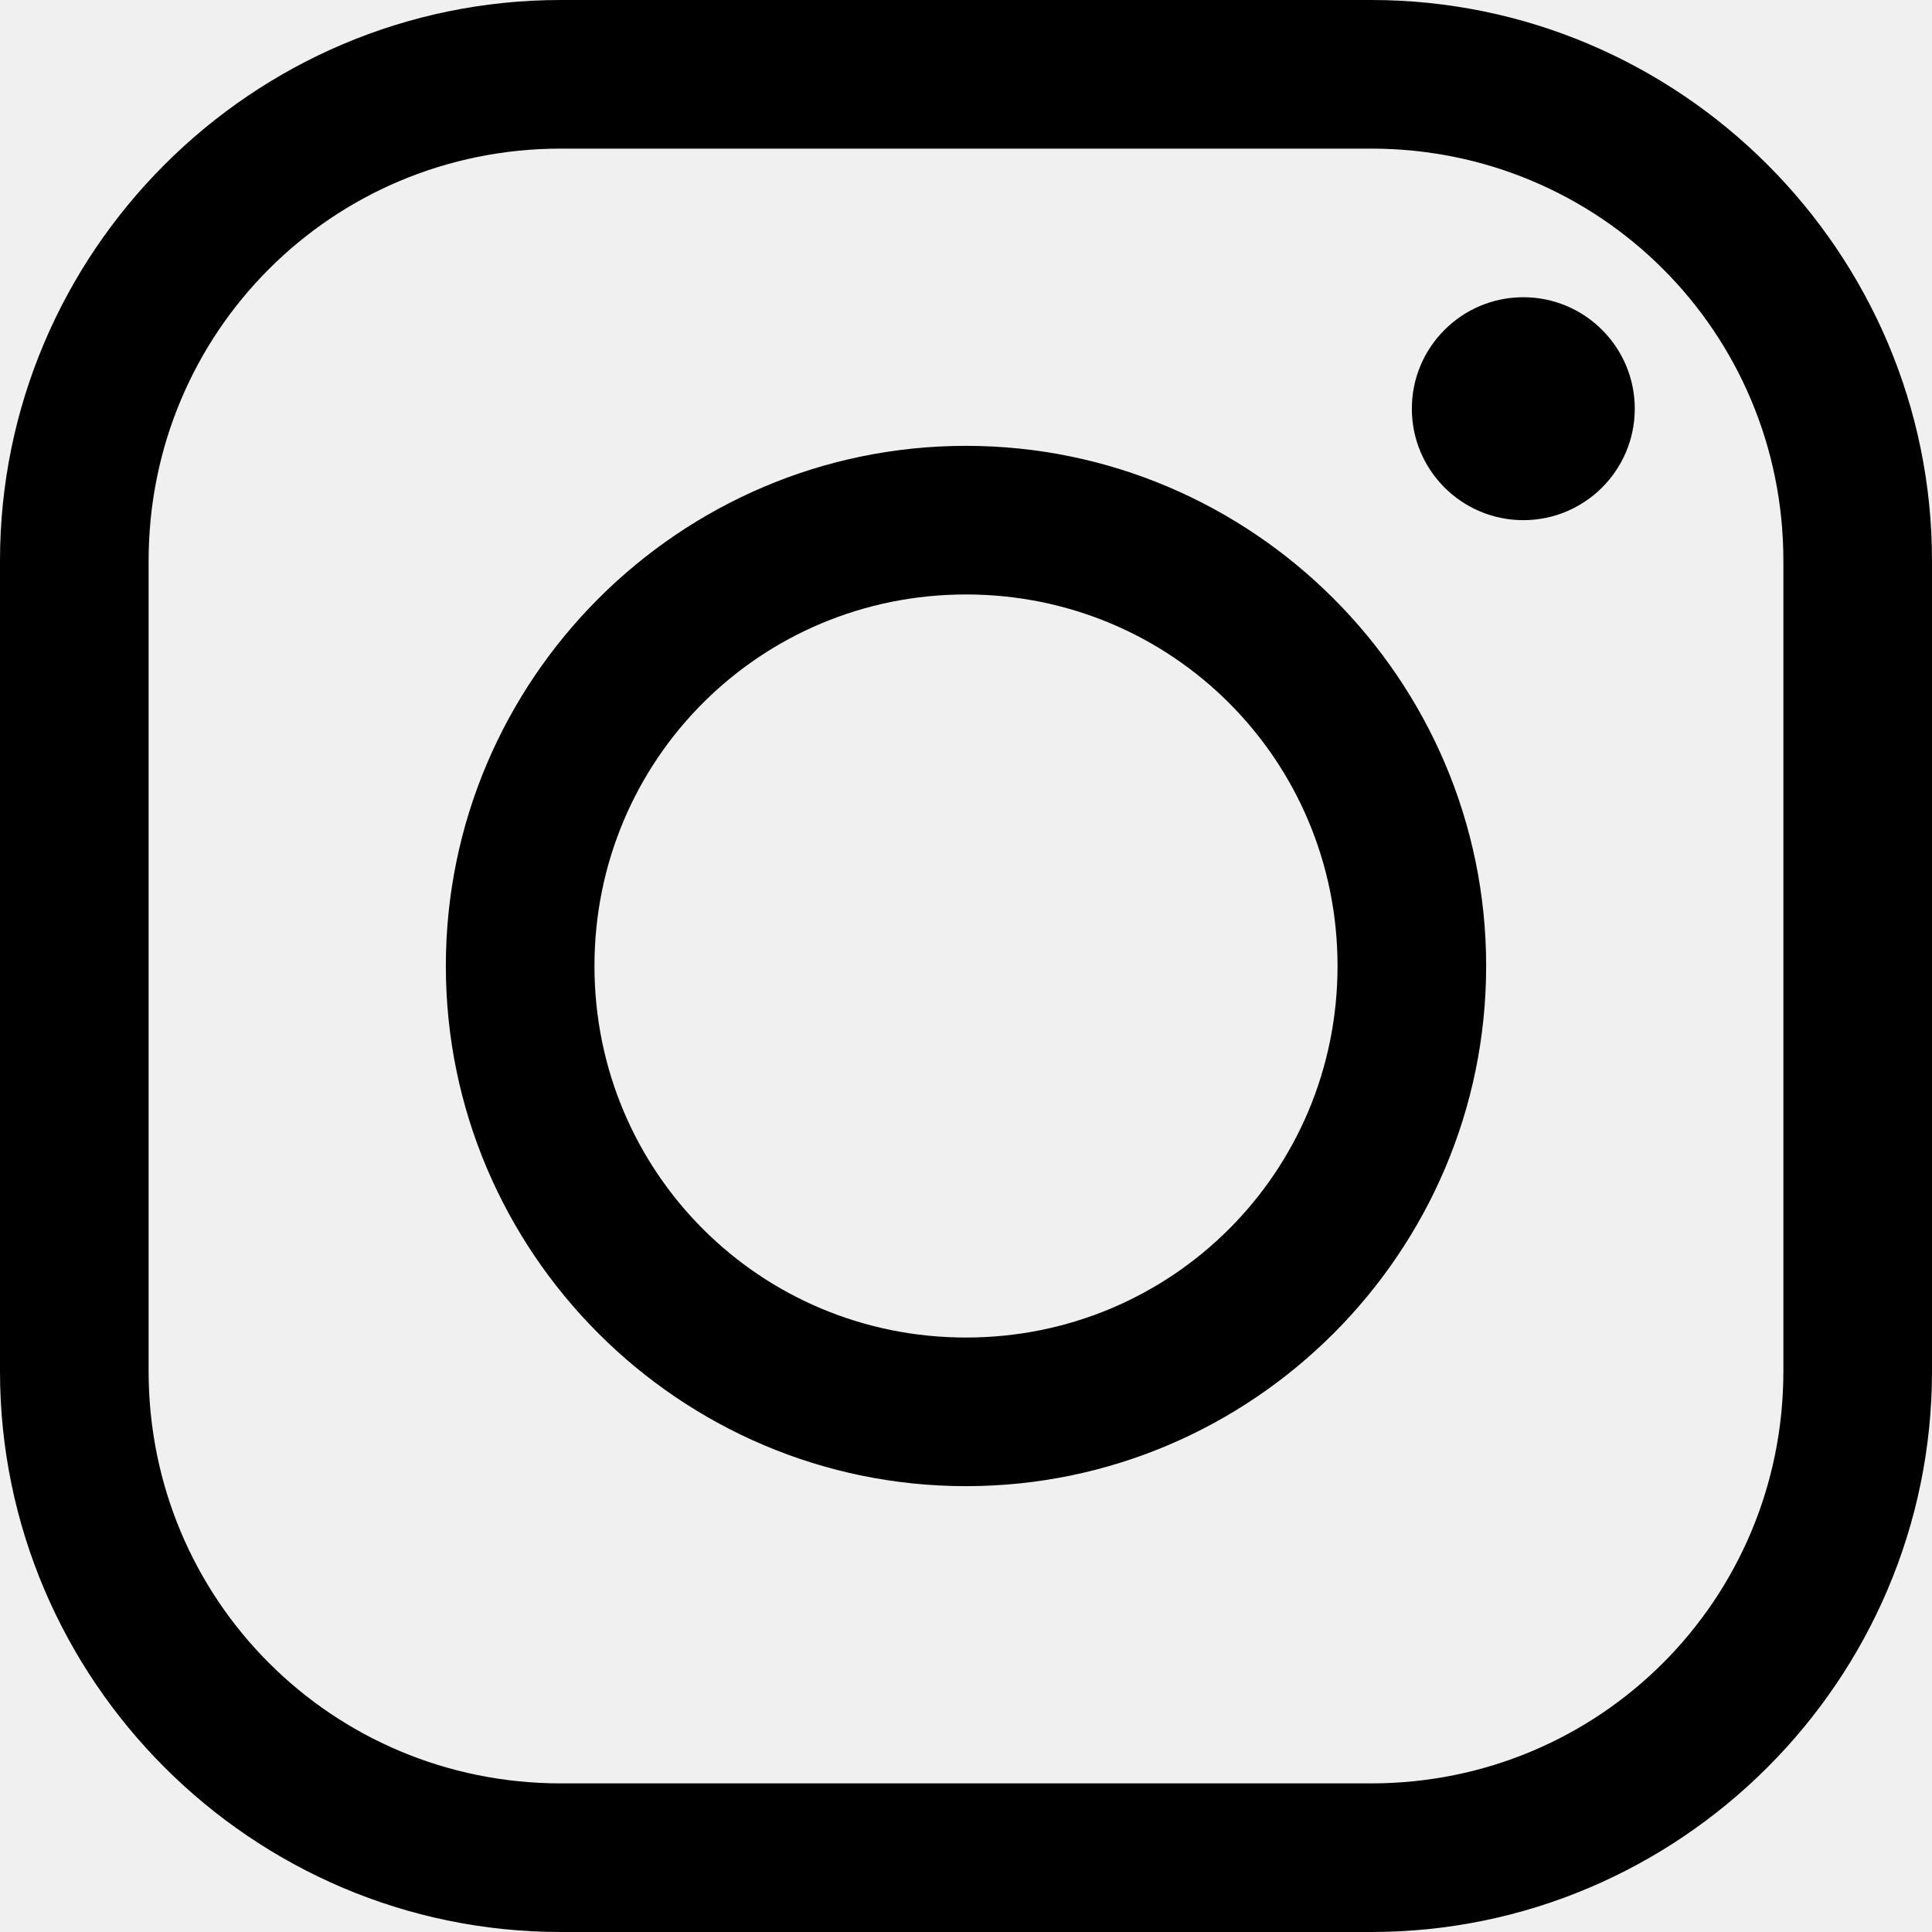
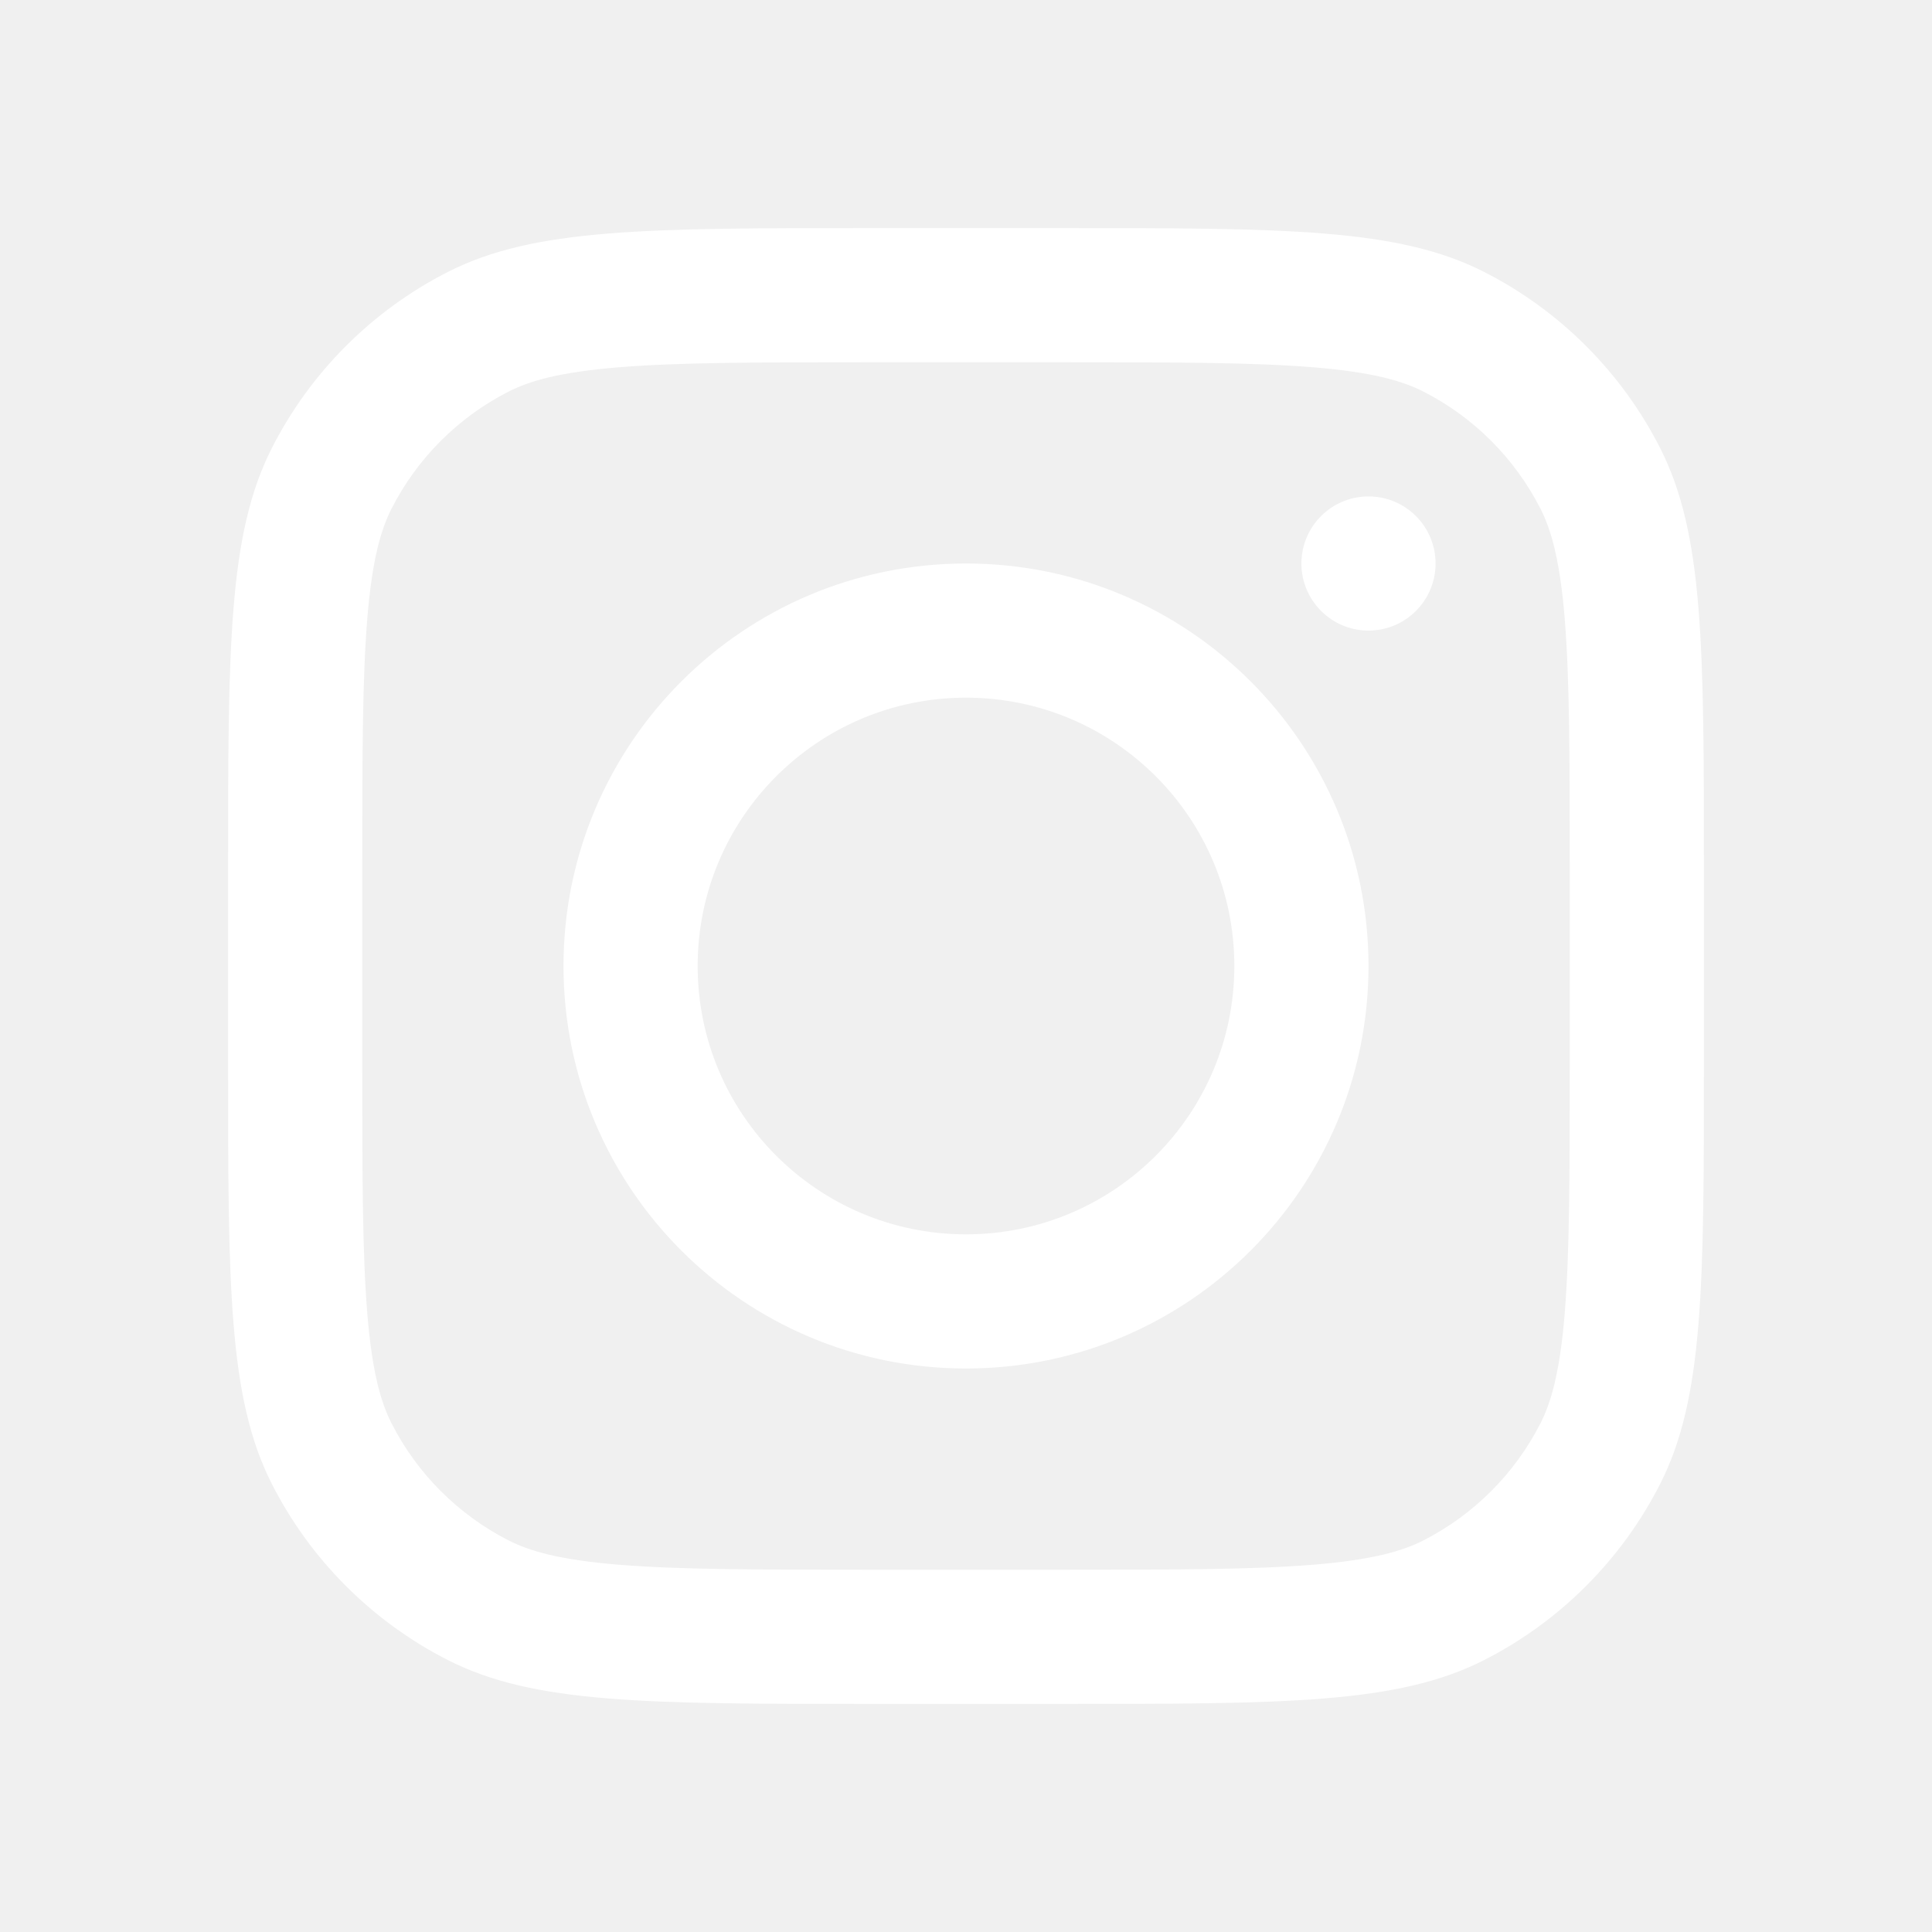
- <svg xmlns="http://www.w3.org/2000/svg" viewBox="0 0 26 26" width="26px" height="26px">
-   <path d="M 7.547 0 C 3.391 0 0 3.391 0 7.547 L 0 18.453 C 0 22.609 3.391 26 7.547 26 L 18.453 26 C 22.609 26 26 22.609 26 18.453 L 26 7.547 C 26 3.391 22.609 0 18.453 0 Z M 7.547 2 L 18.453 2 C 21.527 2 24 4.469 24 7.547 L 24 18.453 C 24 21.527 21.531 24 18.453 24 L 7.547 24 C 4.473 24 2 21.531 2 18.453 L 2 7.547 C 2 4.473 4.469 2 7.547 2 Z M 20.5 4 C 19.672 4 19 4.672 19 5.5 C 19 6.328 19.672 7 20.5 7 C 21.328 7 22 6.328 22 5.5 C 22 4.672 21.328 4 20.5 4 Z M 13 6 C 9.145 6 6 9.145 6 13 C 6 16.855 9.145 20 13 20 C 16.855 20 20 16.855 20 13 C 20 9.145 16.855 6 13 6 Z M 13 8 C 15.773 8 18 10.227 18 13 C 18 15.773 15.773 18 13 18 C 10.227 18 8 15.773 8 13 C 8 10.227 10.227 8 13 8 Z" />
+ <svg xmlns="http://www.w3.org/2000/svg" width="162px" height="162px" viewBox="-2.4 -2.4 28.80 28.80" fill="none" stroke="#fffafa" transform="matrix(1, 0, 0, 1, 0, 0)" stroke-width="0">
+   <g id="SVGRepo_bgCarrier" stroke-width="0" />
+   <g id="SVGRepo_tracerCarrier" stroke-linecap="round" stroke-linejoin="round" stroke="#CCCCCC" stroke-width="0.912" />
+   <g id="SVGRepo_iconCarrier">
+     <path fill-rule="evenodd" clip-rule="evenodd" d="M12 18C15.314 18 18 15.314 18 12C18 8.686 15.314 6 12 6C8.686 6 6 8.686 6 12C6 15.314 8.686 18 12 18ZM12 16C14.209 16 16 14.209 16 12C16 9.791 14.209 8 12 8C9.791 8 8 9.791 8 12C8 14.209 9.791 16 12 16Z" fill="#ffffff" />
+     <path d="M18 5C17.448 5 17 5.448 17 6C17 6.552 17.448 7 18 7C18.552 7 19 6.552 19 6C19 5.448 18.552 5 18 5Z" fill="#ffffff" />
+     <path fill-rule="evenodd" clip-rule="evenodd" d="M1.654 4.276C1 5.56 1 7.24 1 10.6V13.4C1 16.76 1 18.441 1.654 19.724C2.229 20.853 3.147 21.771 4.276 22.346C5.56 23 7.24 23 10.6 23H13.4C16.76 23 18.441 23 19.724 22.346C20.853 21.771 21.771 20.853 22.346 19.724C23 18.441 23 16.76 23 13.4V10.6C23 7.24 23 5.56 22.346 4.276C21.771 3.147 20.853 2.229 19.724 1.654C18.441 1 16.76 1 13.4 1H10.6C7.24 1 5.56 1 4.276 1.654C3.147 2.229 2.229 3.147 1.654 4.276ZM13.4 3H10.6C8.887 3 7.722 3.002 6.822 3.075C5.945 3.147 5.497 3.277 5.184 3.436C4.431 3.819 3.819 4.431 3.436 5.184C3.277 5.497 3.147 5.945 3.075 6.822C3.002 7.722 3 8.887 3 10.6V13.4C3 15.113 3.002 16.278 3.075 17.178C3.147 18.055 3.277 18.503 3.436 18.816C3.819 19.569 4.431 20.18 5.184 20.564C5.497 20.723 5.945 20.853 6.822 20.925C7.722 20.998 8.887 21 10.6 21H13.4C15.113 21 16.278 20.998 17.178 20.925C18.055 20.853 18.503 20.723 18.816 20.564C19.569 20.18 20.18 19.569 20.564 18.816C20.723 18.503 20.853 18.055 20.925 17.178C20.998 16.278 21 15.113 21 13.4V10.6C21 8.887 20.998 7.722 20.925 6.822C20.853 5.945 20.723 5.497 20.564 5.184C20.18 4.431 19.569 3.819 18.816 3.436C18.503 3.277 18.055 3.147 17.178 3.075C16.278 3.002 15.113 3 13.4 3Z" fill="#ffffff" />
+   </g>
</svg>
